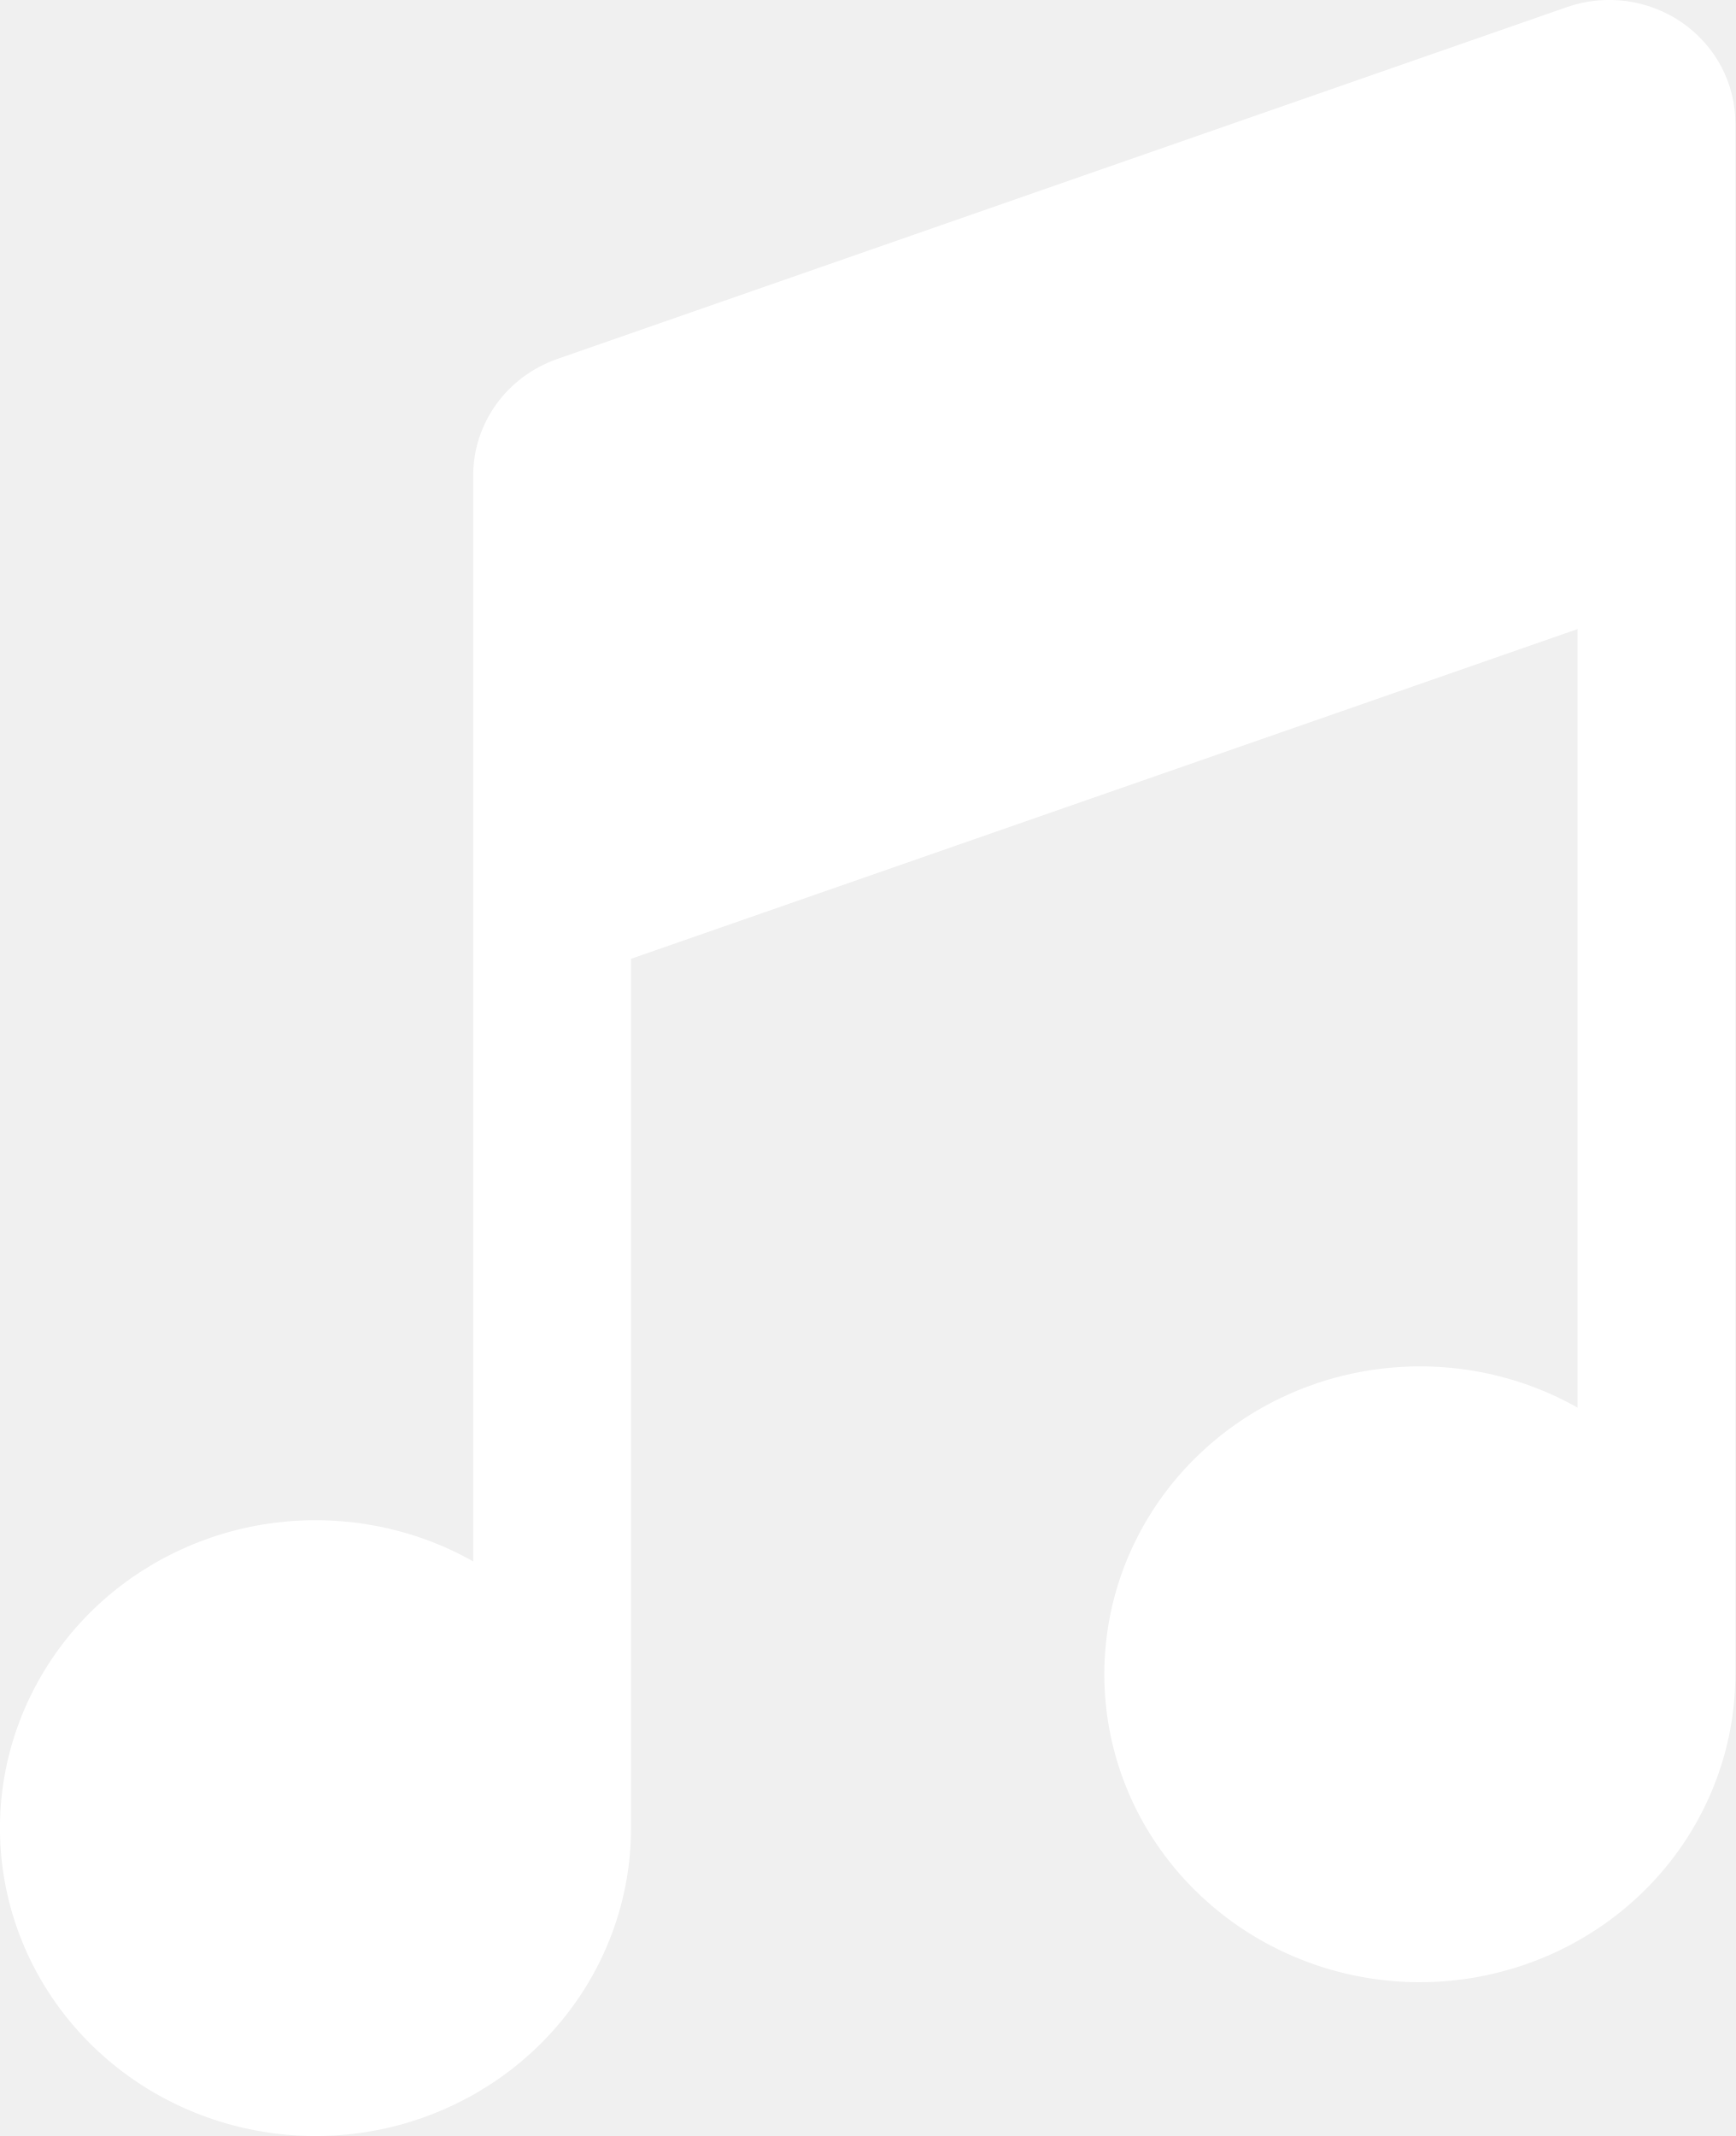
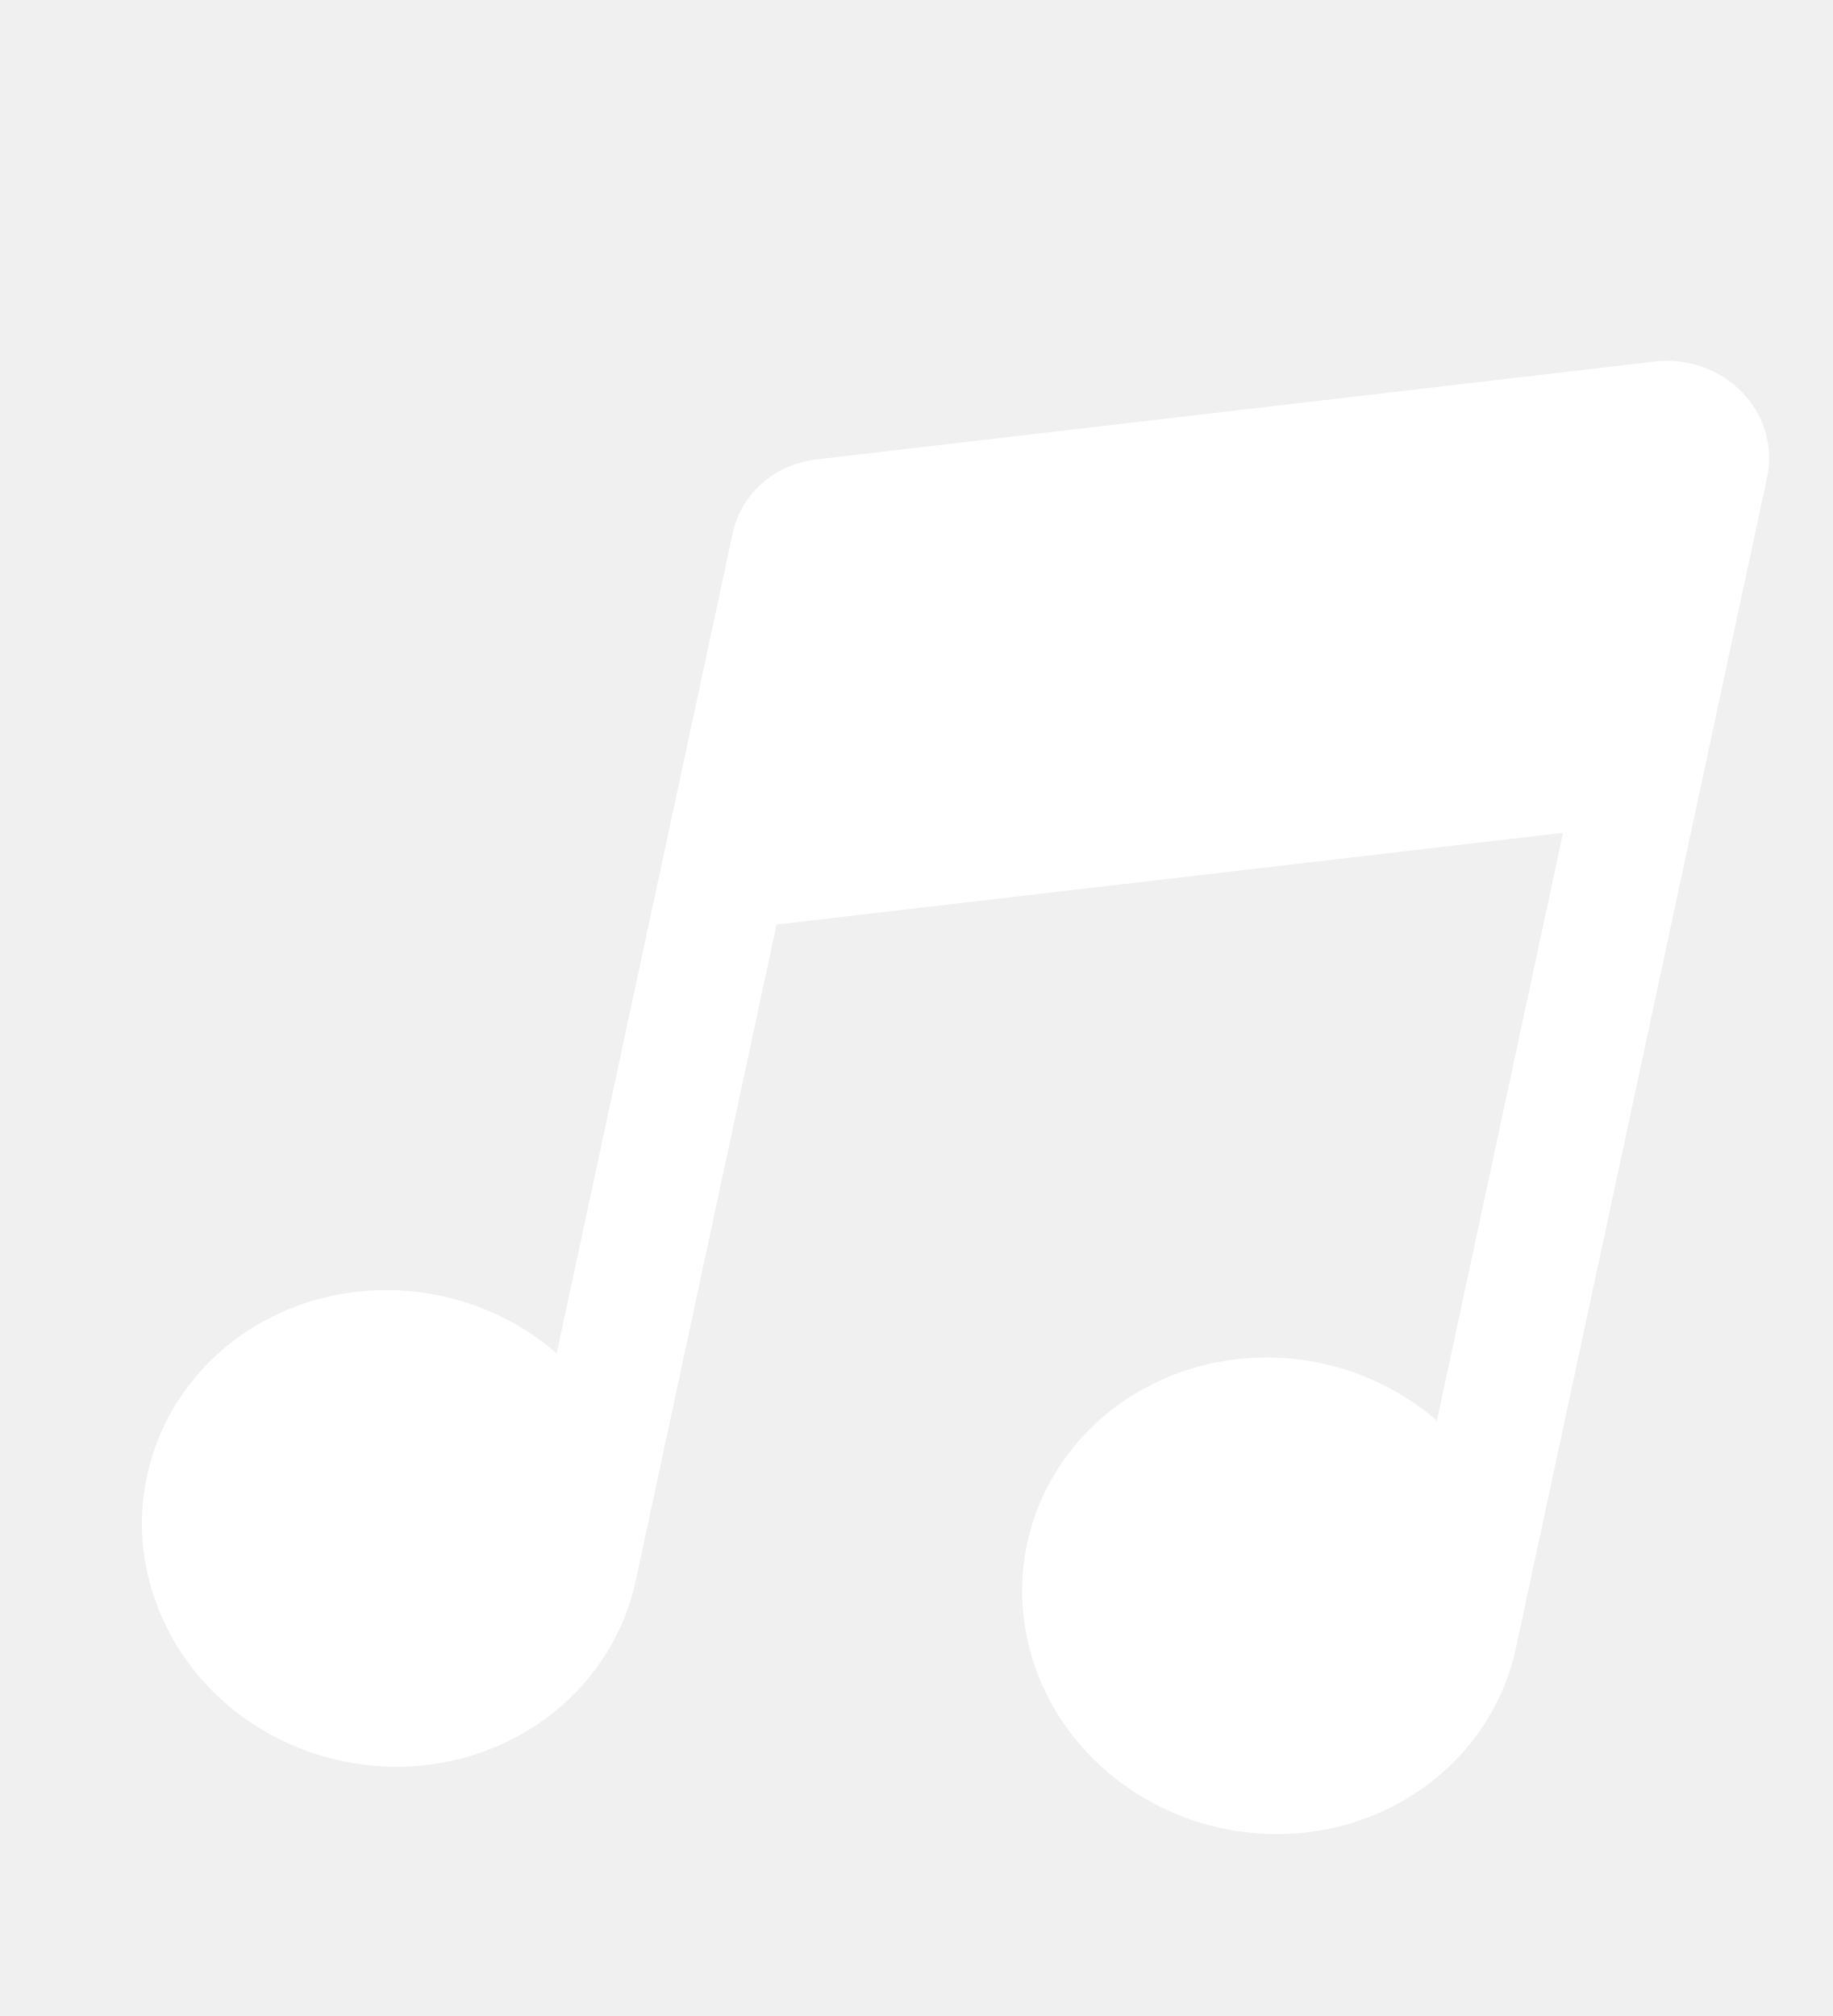
- <svg width="13" height="16" viewBox="0 0 13 16" fill="none">
-   <path d="M11.818 4.711V10.544C11.368 10.29 10.844 10.188 10.328 10.255C9.812 10.321 9.333 10.552 8.965 10.911C8.597 11.27 8.361 11.737 8.293 12.24C8.225 12.744 8.329 13.255 8.589 13.695C8.85 14.134 9.251 14.478 9.732 14.672C10.213 14.867 10.746 14.901 11.248 14.769C11.751 14.638 12.195 14.348 12.512 13.945C12.828 13.543 13 13.049 13 12.541V0.924C13 0.776 12.964 0.63 12.894 0.498C12.824 0.367 12.723 0.254 12.599 0.168C12.475 0.083 12.332 0.028 12.182 0.008C12.031 -0.012 11.878 0.004 11.736 0.054L4.172 2.69C3.988 2.755 3.83 2.872 3.718 3.028C3.606 3.183 3.545 3.369 3.545 3.559V11.696C3.095 11.442 2.571 11.341 2.055 11.407C1.539 11.473 1.06 11.704 0.692 12.062C0.325 12.421 0.088 12.889 0.02 13.392C-0.048 13.895 0.056 14.407 0.316 14.846C0.576 15.286 0.978 15.63 1.458 15.824C1.939 16.019 2.472 16.053 2.975 15.922C3.477 15.79 3.921 15.501 4.238 15.098C4.555 14.696 4.727 14.202 4.727 13.695V7.182L11.818 4.712V4.711Z" fill="white" />
+ <svg xmlns="http://www.w3.org/2000/svg" width="20" height="22" viewBox="0 0 20 22" fill="none">
+   <path d="M17.057 9.087L15.68 15.503C15.232 15.115 14.665 14.876 14.067 14.824C13.469 14.773 12.874 14.91 12.375 15.216C11.875 15.522 11.498 15.979 11.303 16.516C11.107 17.053 11.104 17.641 11.294 18.188C11.483 18.734 11.855 19.209 12.352 19.539C12.848 19.869 13.442 20.036 14.04 20.013C14.638 19.99 15.207 19.779 15.659 19.413C16.112 19.046 16.422 18.545 16.542 17.987L19.284 5.207C19.319 5.045 19.312 4.875 19.265 4.714C19.217 4.552 19.13 4.404 19.01 4.28C18.89 4.156 18.741 4.061 18.576 4.003C18.412 3.944 18.235 3.925 18.062 3.945L8.907 5.014C8.685 5.04 8.478 5.131 8.315 5.275C8.152 5.419 8.04 5.608 7.996 5.817L6.075 14.768C5.627 14.38 5.06 14.141 4.462 14.089C3.865 14.037 3.27 14.175 2.77 14.48C2.27 14.786 1.893 15.243 1.698 15.78C1.502 16.317 1.499 16.905 1.689 17.451C1.878 17.998 2.25 18.473 2.746 18.804C3.243 19.134 3.836 19.3 4.434 19.278C5.032 19.255 5.601 19.044 6.054 18.678C6.506 18.312 6.816 17.811 6.937 17.253L8.474 10.089L17.056 9.088L17.057 9.087Z" fill="white" />
</svg>
